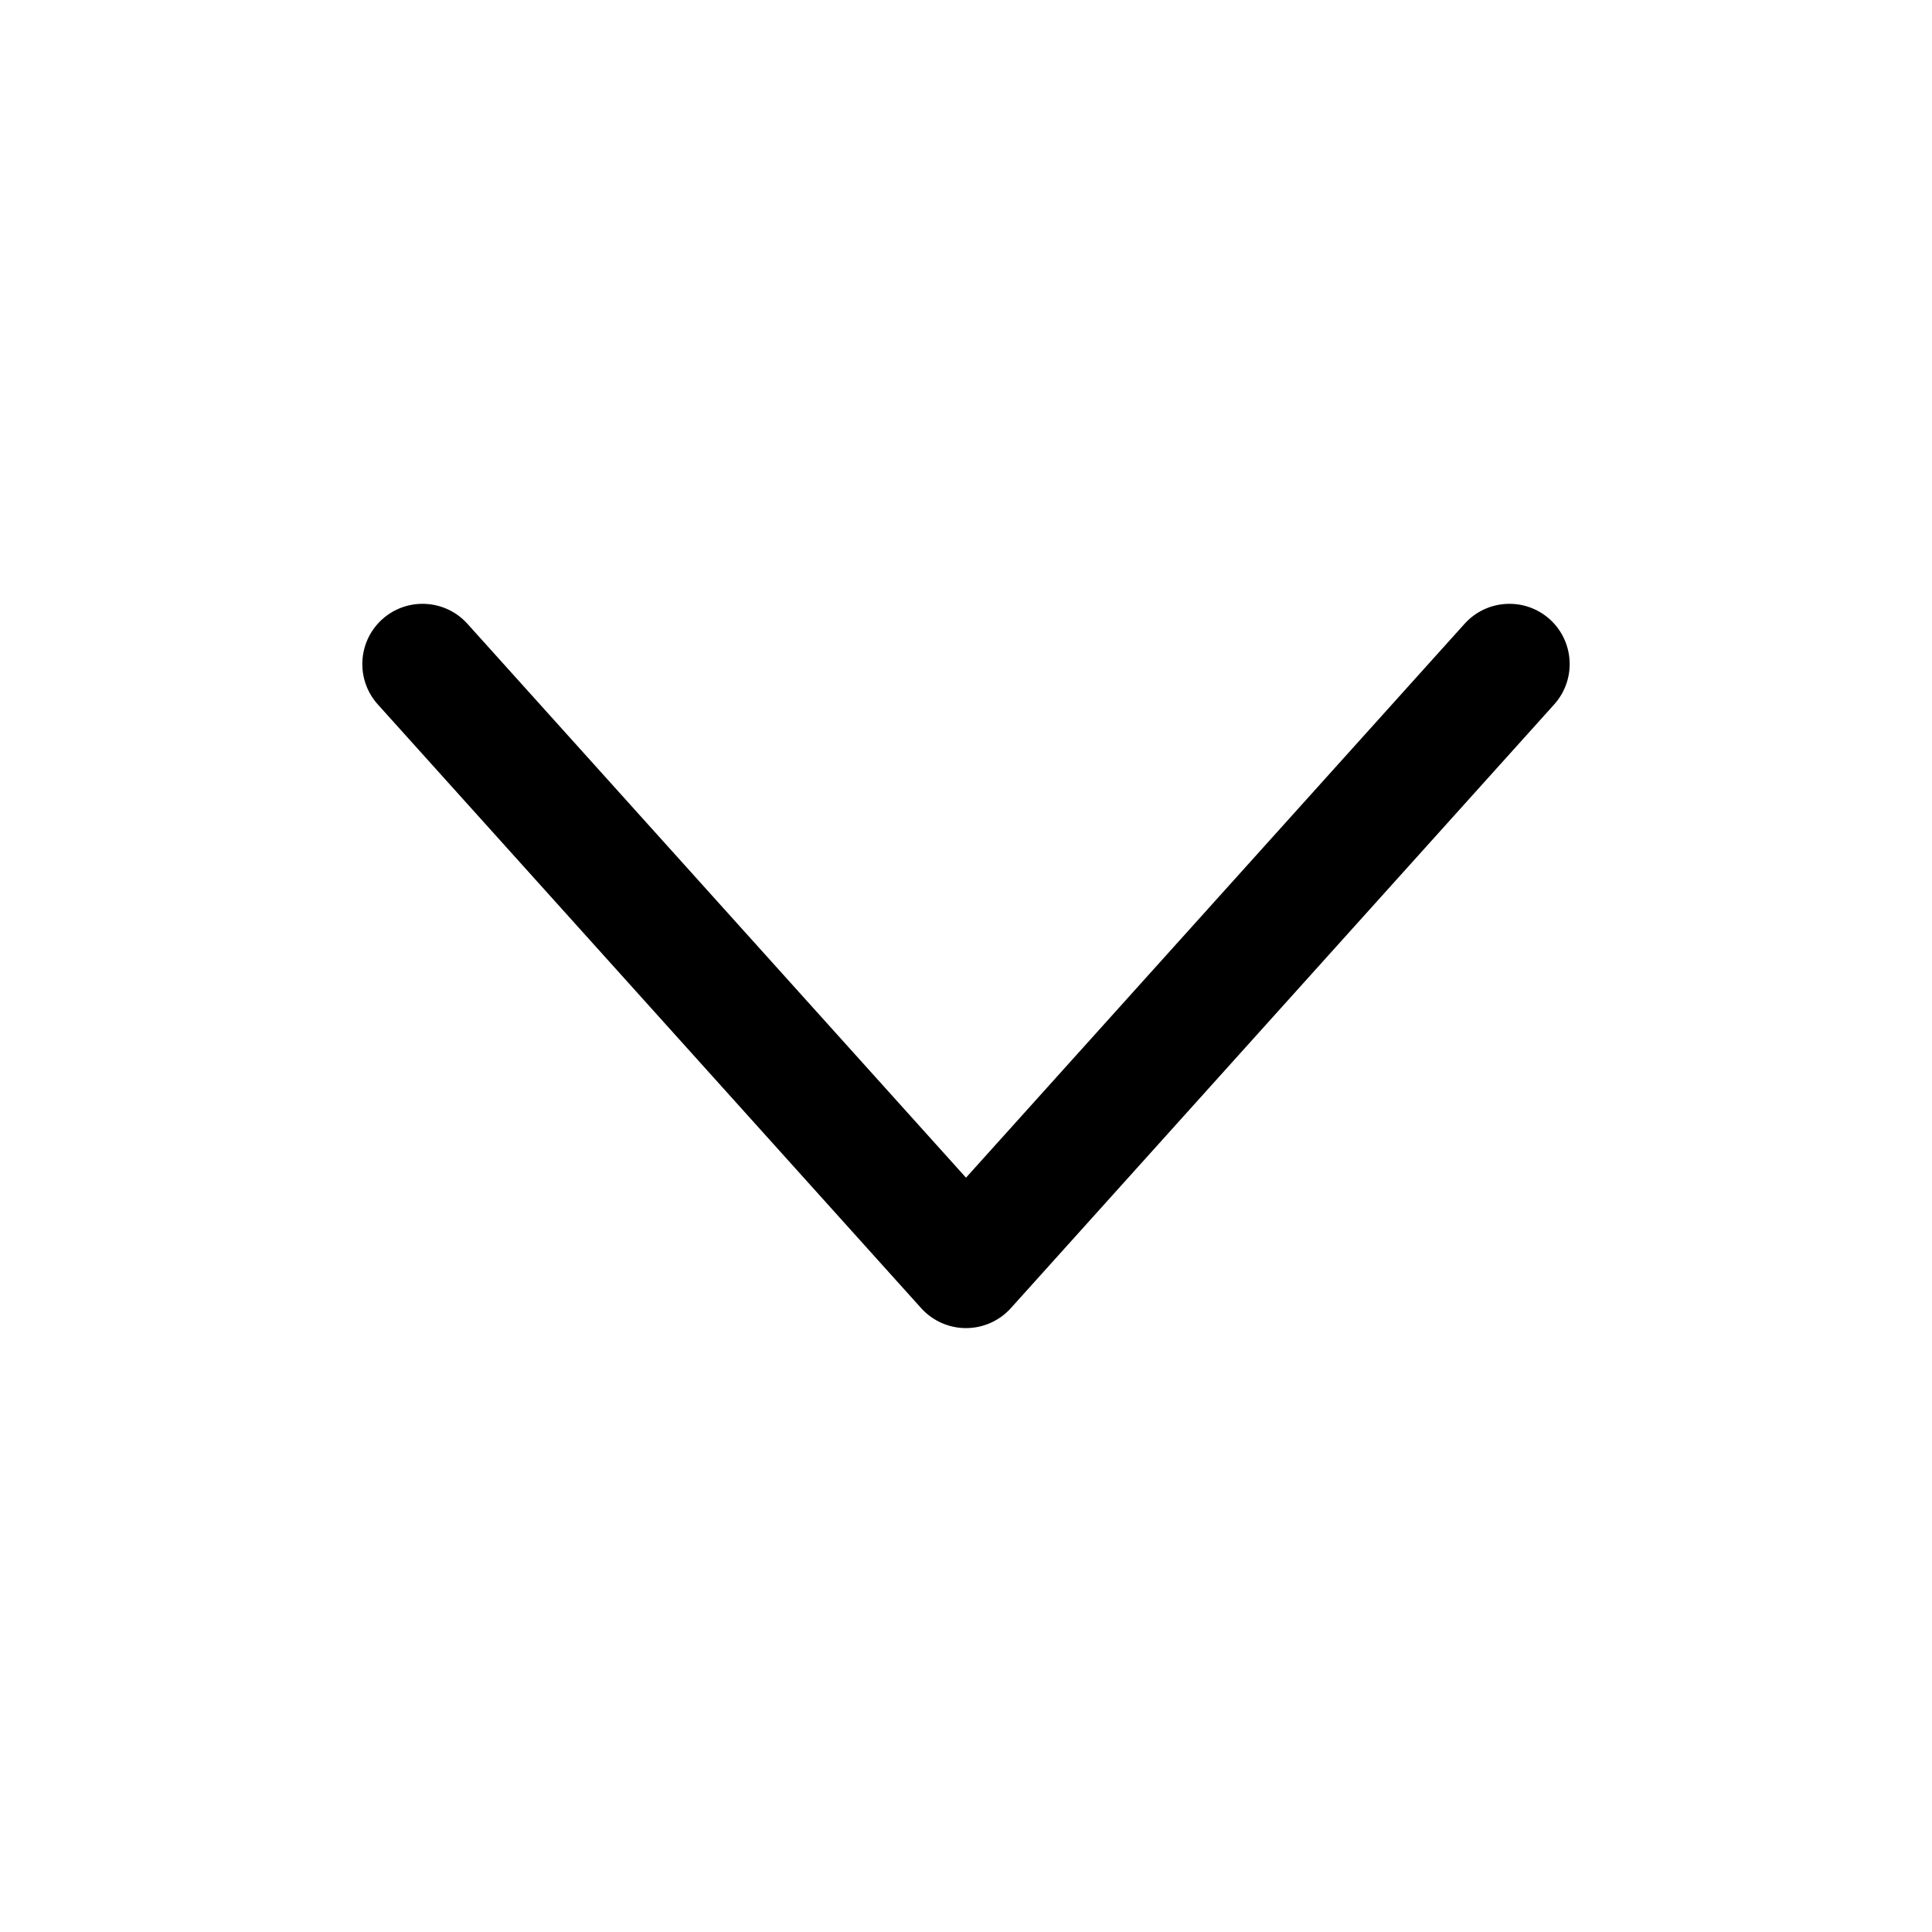
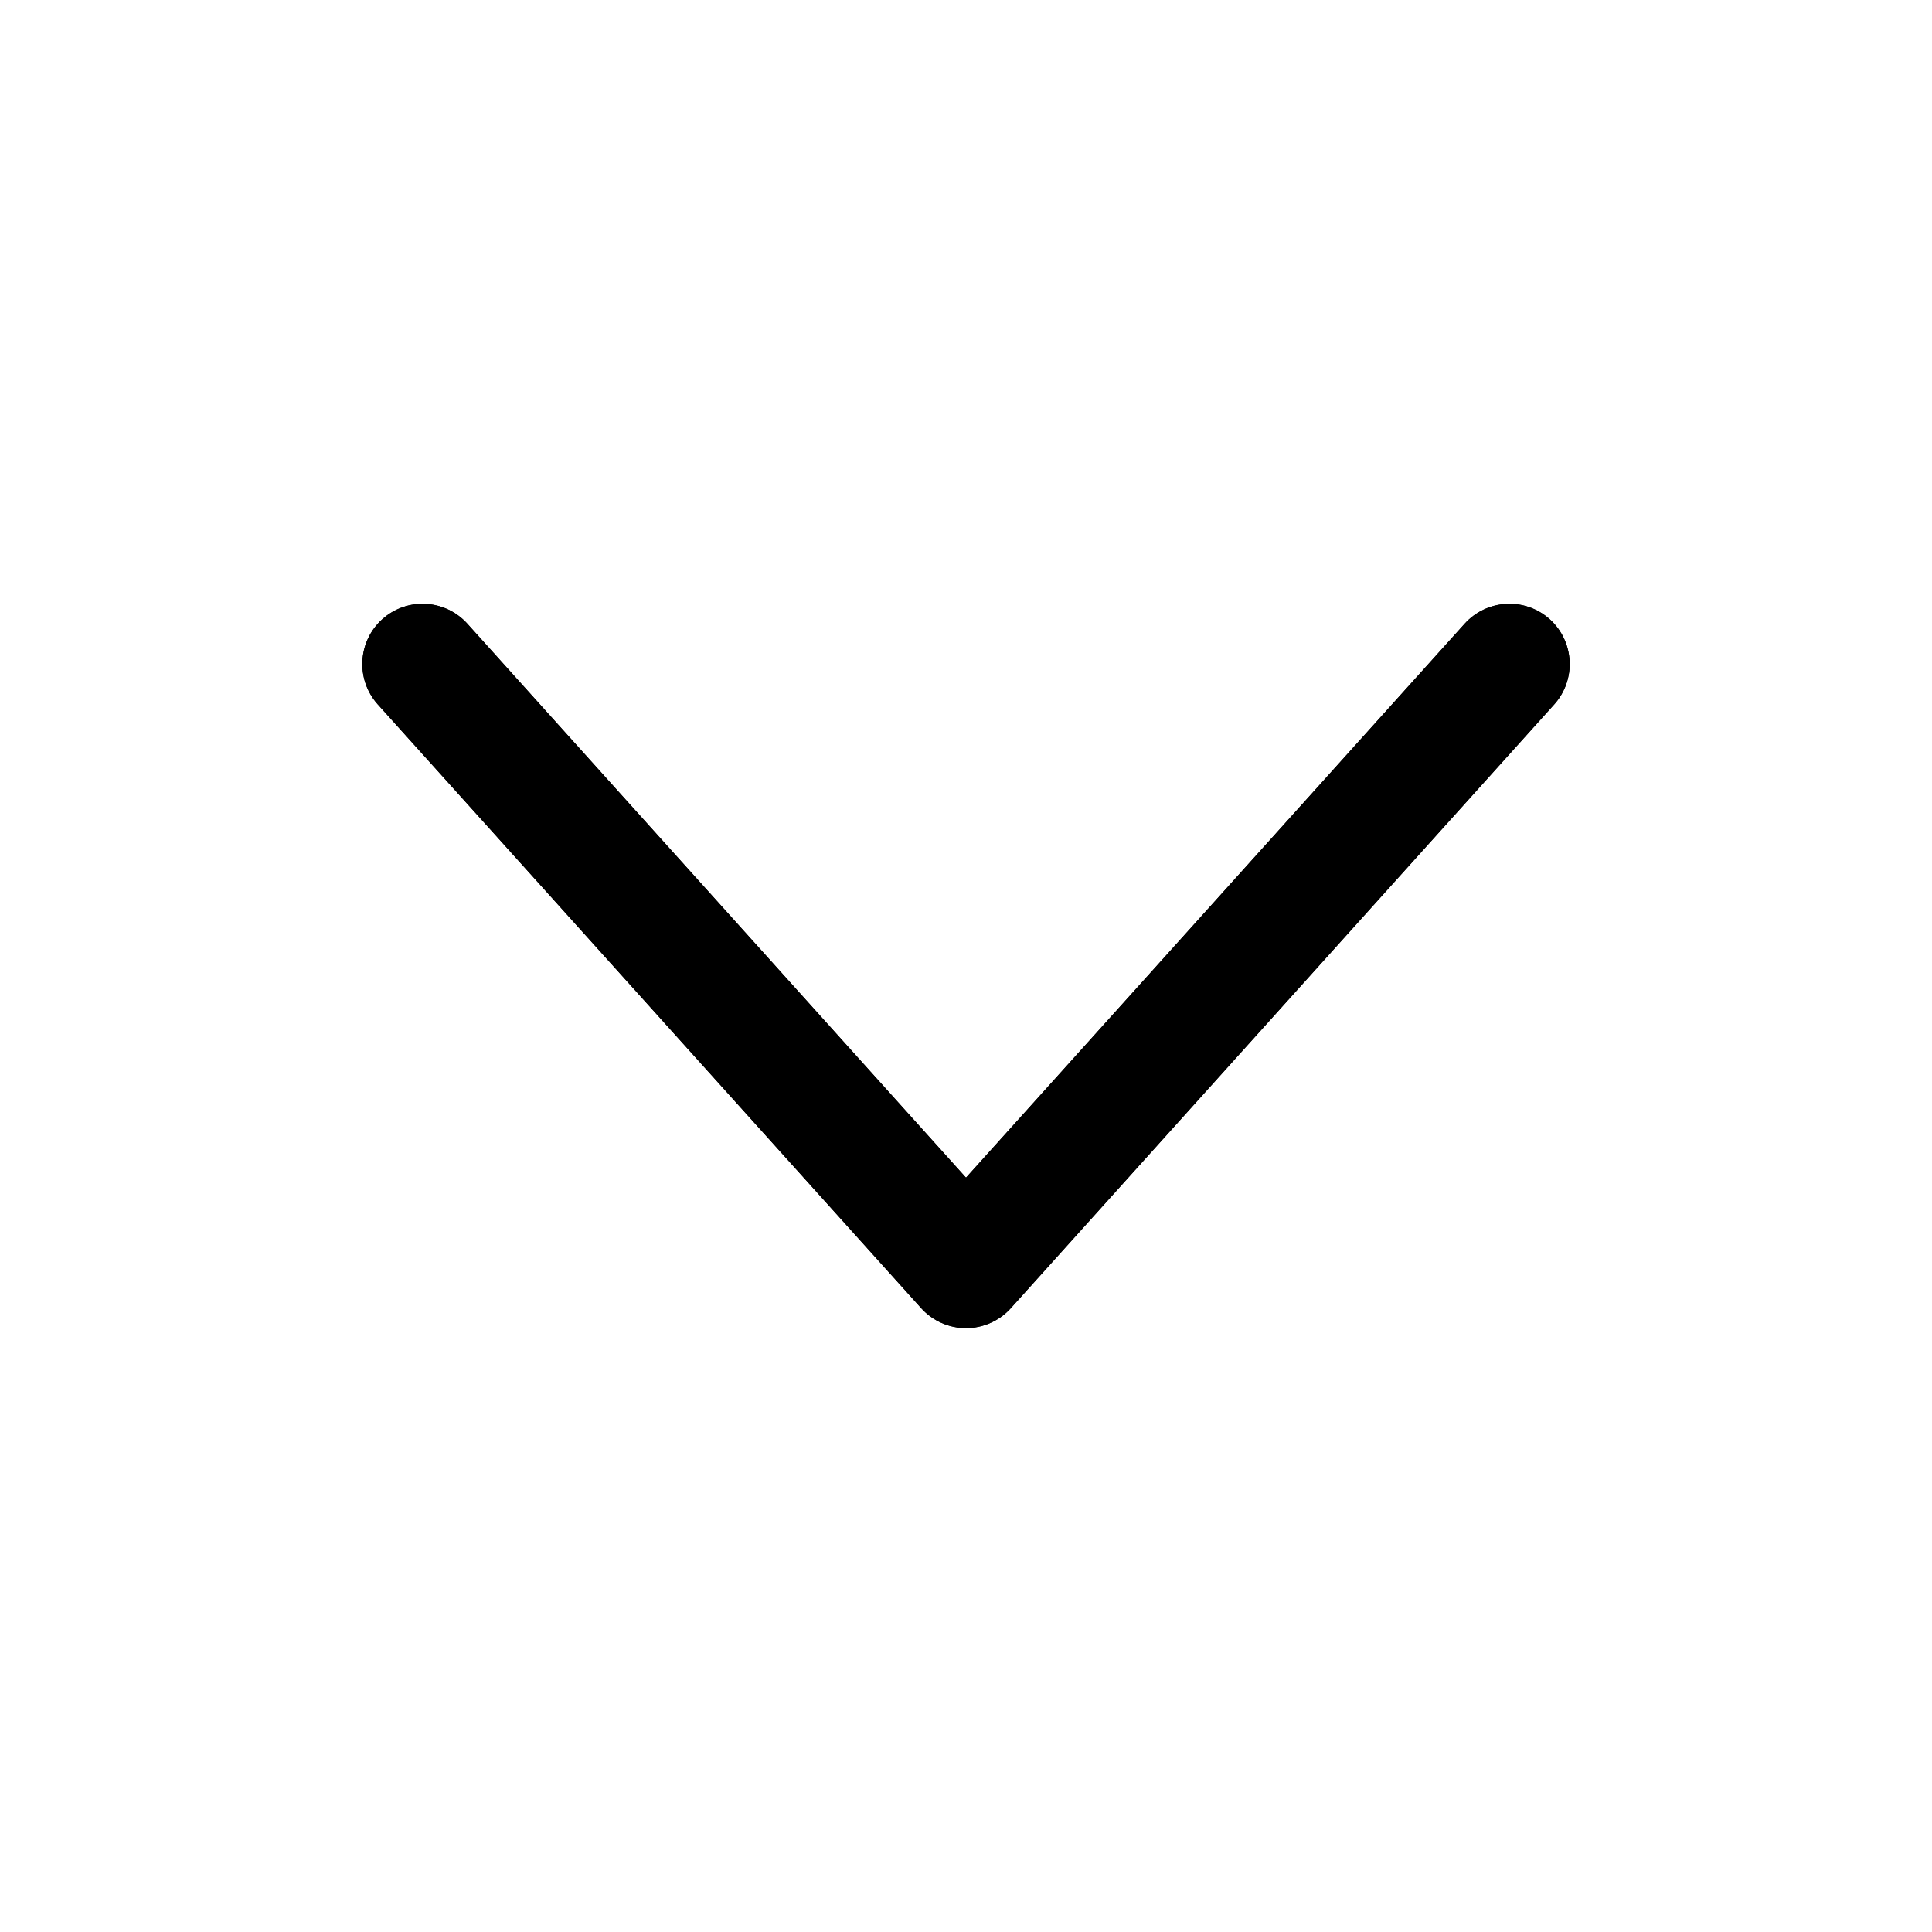
<svg xmlns="http://www.w3.org/2000/svg" fill-opacity="context-fill-opacity" viewBox="0 0 16 16" height="16" width="16">
  <path d="M3.166 5.128a.5.5 0 0 0-.037.706l4.5 5a.5.5 0 0 0 .742 0l4.5-5a.5.5 0 0 0-.037-.706.5.5 0 0 0-.705.038L8 9.753 3.871 5.166a.5.5 0 0 0-.705-.038z" fill="context-fill transparent" />
-   <path d="M3.166 5.128a.5.5 0 0 0-.037.706l4.5 5a.5.5 0 0 0 .742 0l4.5-5a.5.5 0 0 0-.037-.706.5.5 0 0 0-.705.038L8 9.753 3.871 5.166a.5.5 0 0 0-.705-.038z" fill="context-stroke" />
+   <path d="M3.166 5.128a.5.5 0 0 0-.037.706l4.5 5a.5.5 0 0 0 .742 0l4.5-5a.5.5 0 0 0-.037-.706.5.5 0 0 0-.705.038L8 9.753 3.871 5.166a.5.5 0 0 0-.705-.038z" fill="context-stroke transparent" />
</svg>
